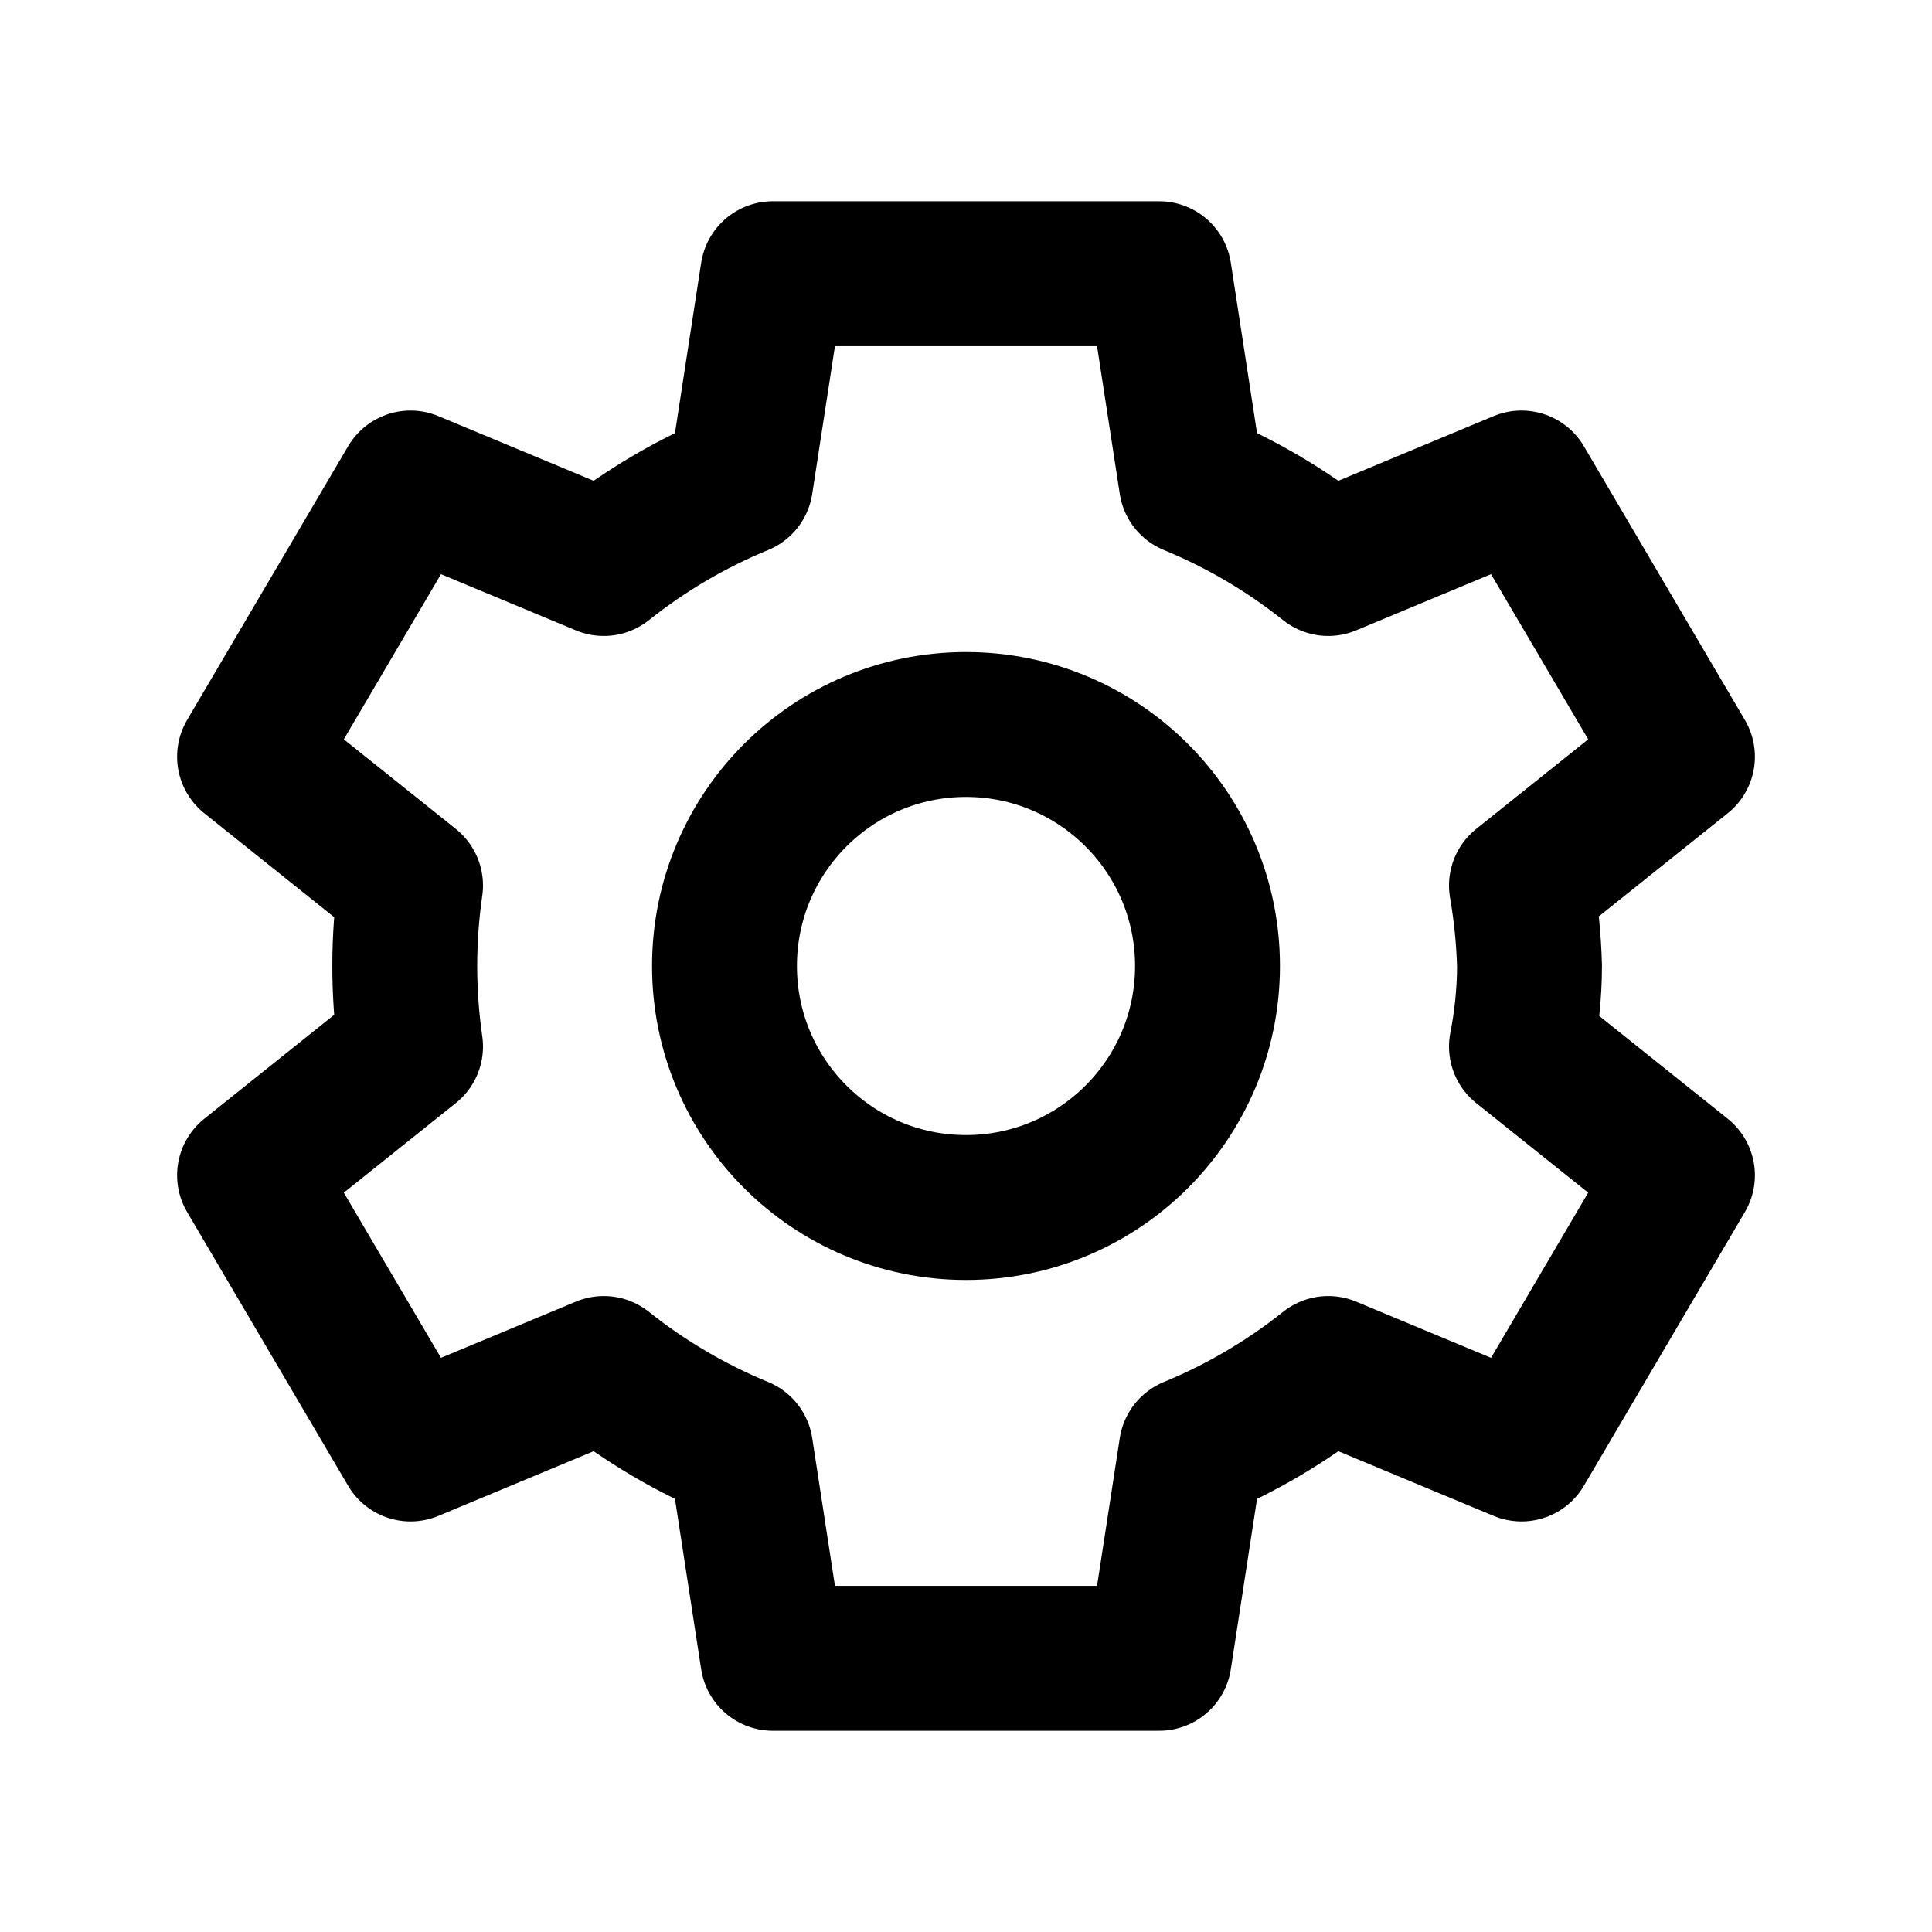
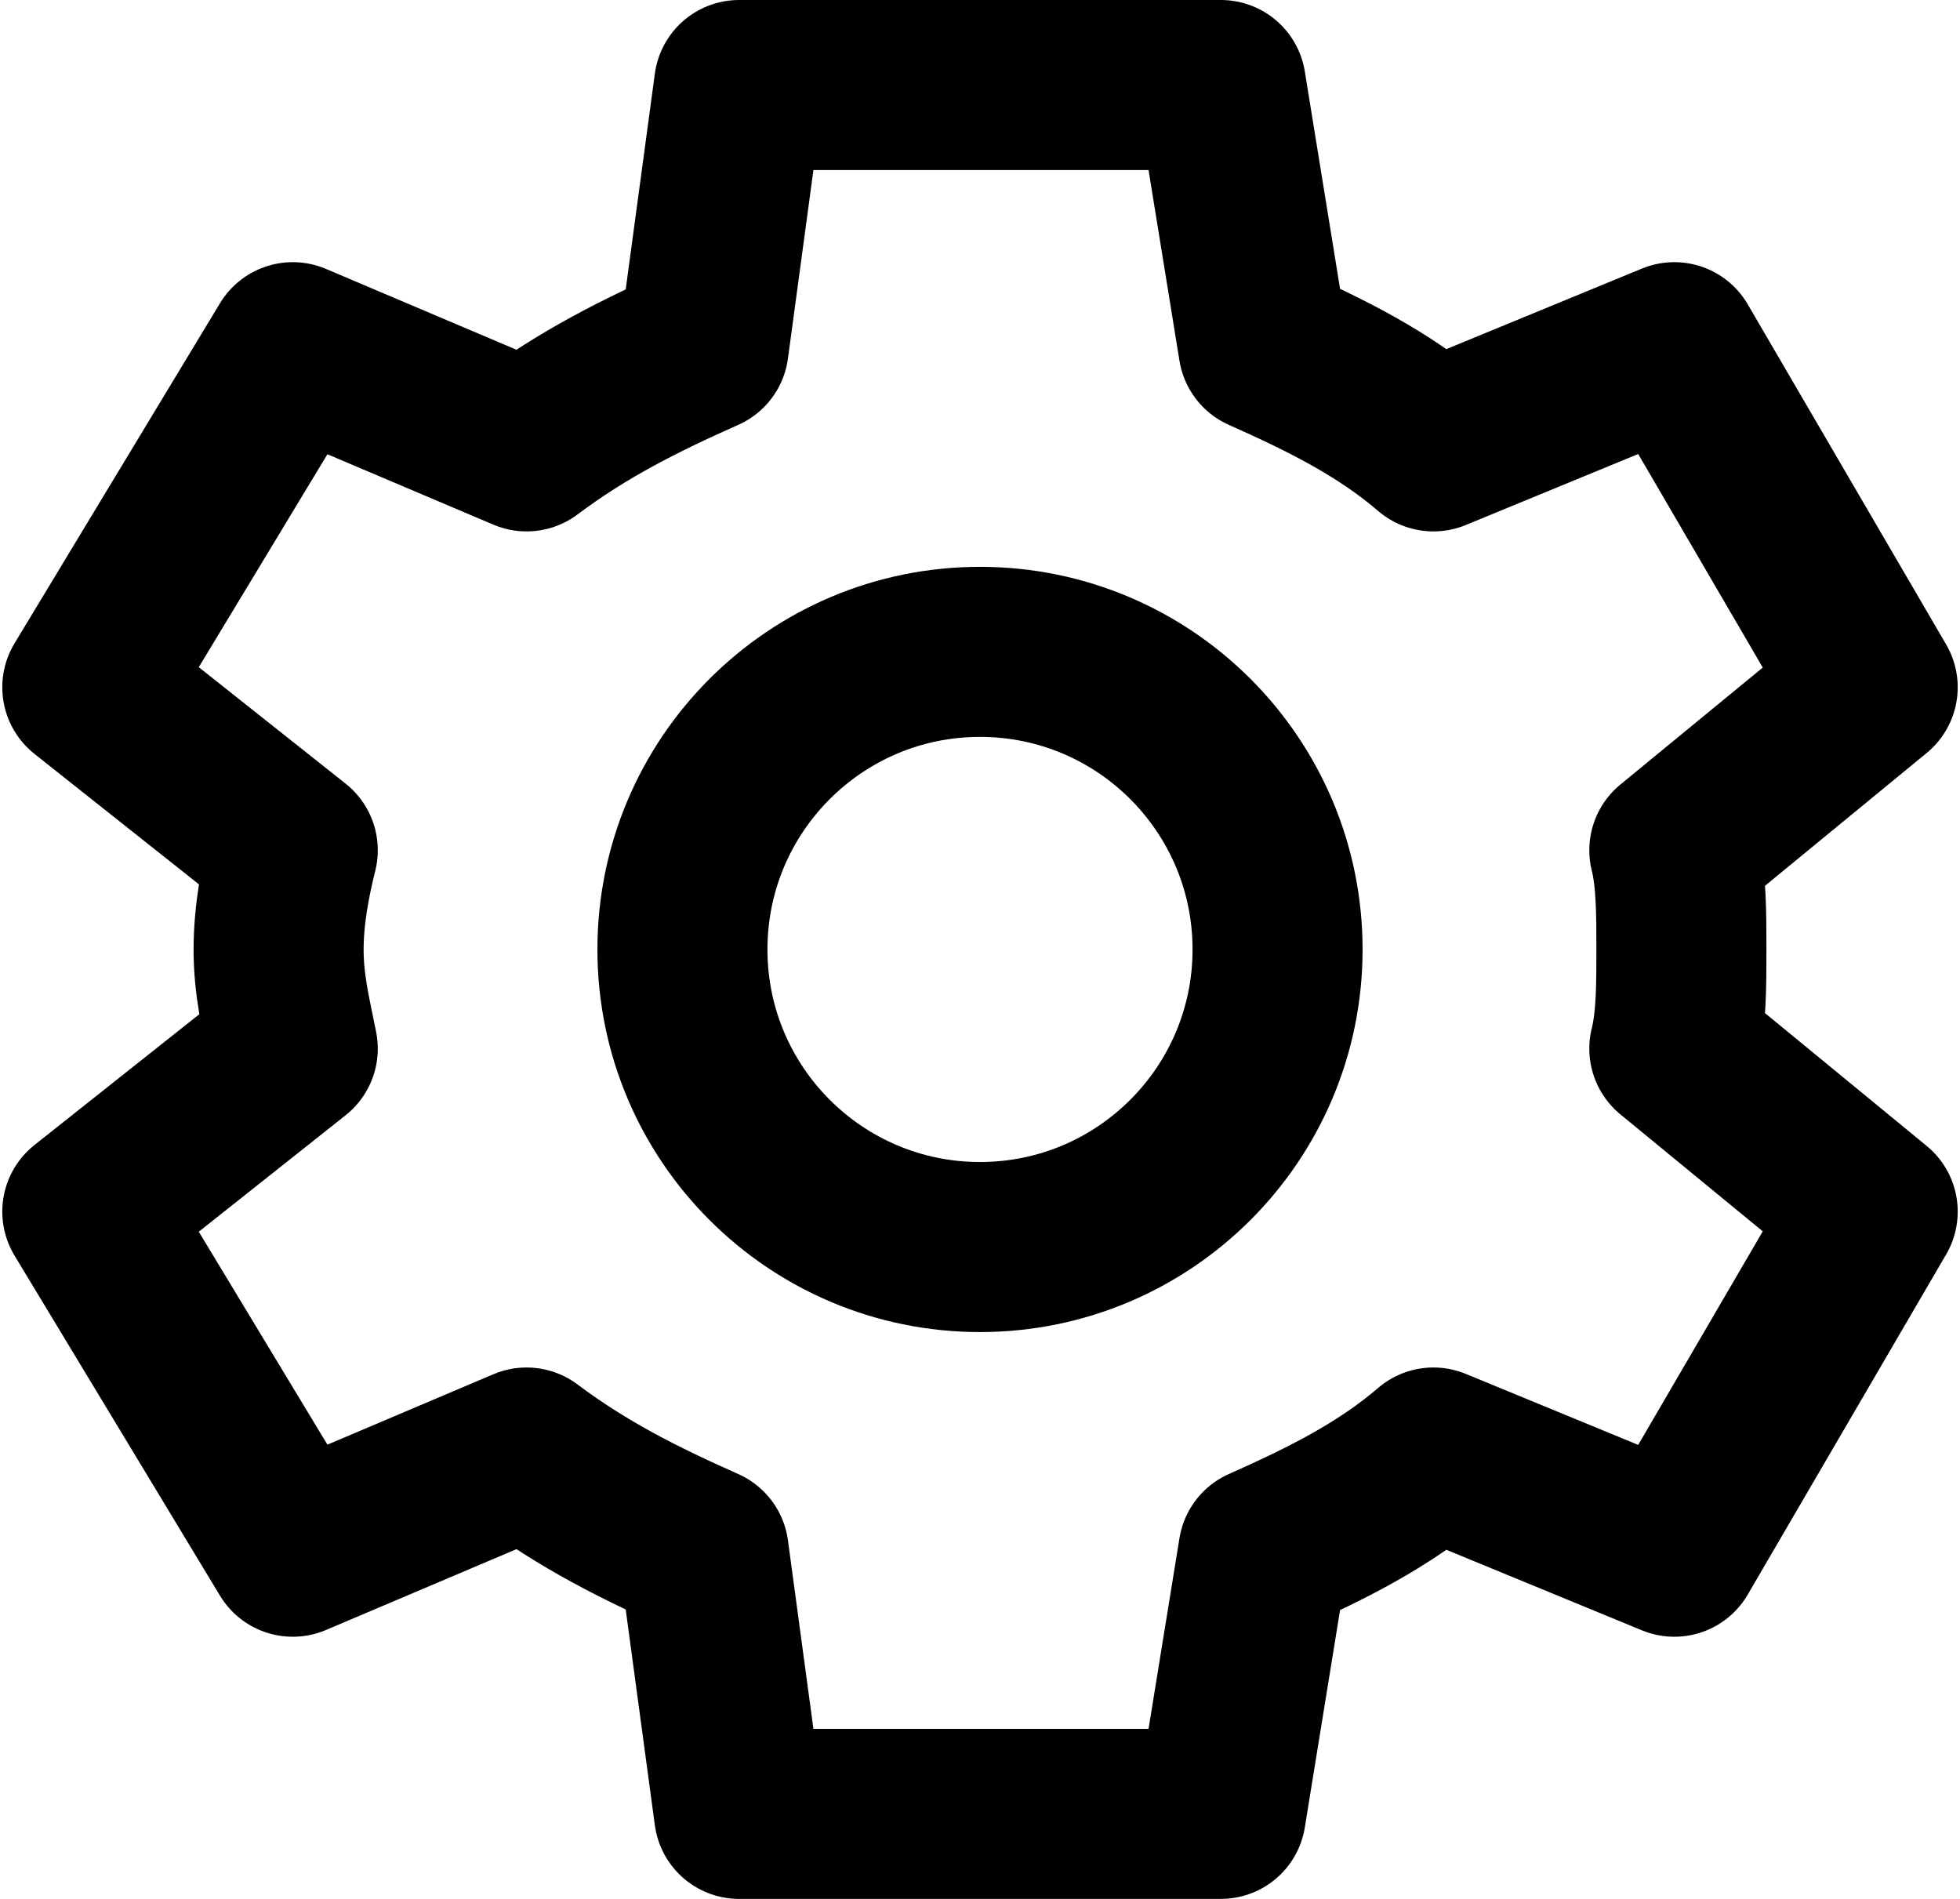
- <svg xmlns="http://www.w3.org/2000/svg" viewBox="0 0 24 24" fill="none" stroke="currentColor" stroke-width="1.8" stroke-linecap="round" stroke-linejoin="round">
-   <circle cx="12" cy="12" r="3" />
-   <path d="M19 12a7 7 0 0 0-.1-1l2-1.6-2-3.4-2.4 1a7 7 0 0 0-1.7-1l-.4-2.6H9.6L9.2 6a7 7 0 0 0-1.7 1l-2.4-1-2 3.4 2 1.6a7 7 0 0 0 0 2l-2 1.6 2 3.4 2.4-1a7 7 0 0 0 1.7 1l.4 2.6h4.8l.4-2.6a7 7 0 0 0 1.7-1l2.4 1 2-3.4-2-1.6c.06-.3.1-.66.1-1z" />
+ <svg xmlns="http://www.w3.org/2000/svg" xml:space="preserve" width="64px" height="62px" version="1.1" style="shape-rendering:geometricPrecision; text-rendering:geometricPrecision; image-rendering:optimizeQuality; fill-rule:evenodd; clip-rule:evenodd" viewBox="0 0 2.76 2.68">
+   <defs>
+     <style type="text/css">
+    
+     .str0 {stroke:black;stroke-width:0.24;stroke-linecap:round;stroke-linejoin:round;stroke-miterlimit:22.926}
+     .fil0 {fill:none}
+    
+   </style>
+   </defs>
+   <g id="Layer_x0020_1">
+     <g id="_1739349161872">
+       <circle class="fil0 str0" cx="1.38" cy="1.34" r="0.42" />
+       <path class="fil0 str0" d="M2.37 1.34c0,-0.05 0,-0.1 -0.01,-0.14l0.28 -0.23 -0.28 -0.48 -0.34 0.14c-0.07,-0.06 -0.15,-0.1 -0.24,-0.14l-0.06 -0.37 -0.68 0 -0.05 0.37c-0.09,0.04 -0.17,0.08 -0.25,0.14l-0.33 -0.14 -0.29 0.48 0.29 0.23c-0.01,0.04 -0.02,0.09 -0.02,0.14 0,0.05 0.01,0.09 0.02,0.14l-0.29 0.23 0.29 0.48 0.33 -0.14c0.08,0.06 0.16,0.1 0.25,0.14l0.05 0.37 0.68 0 0.06 -0.37c0.09,-0.04 0.17,-0.08 0.24,-0.14l0.34 0.14 0.28 -0.48 -0.28 -0.23c0.01,-0.04 0.01,-0.09 0.01,-0.14l0 0z" />
+     </g>
+   </g>
</svg>
